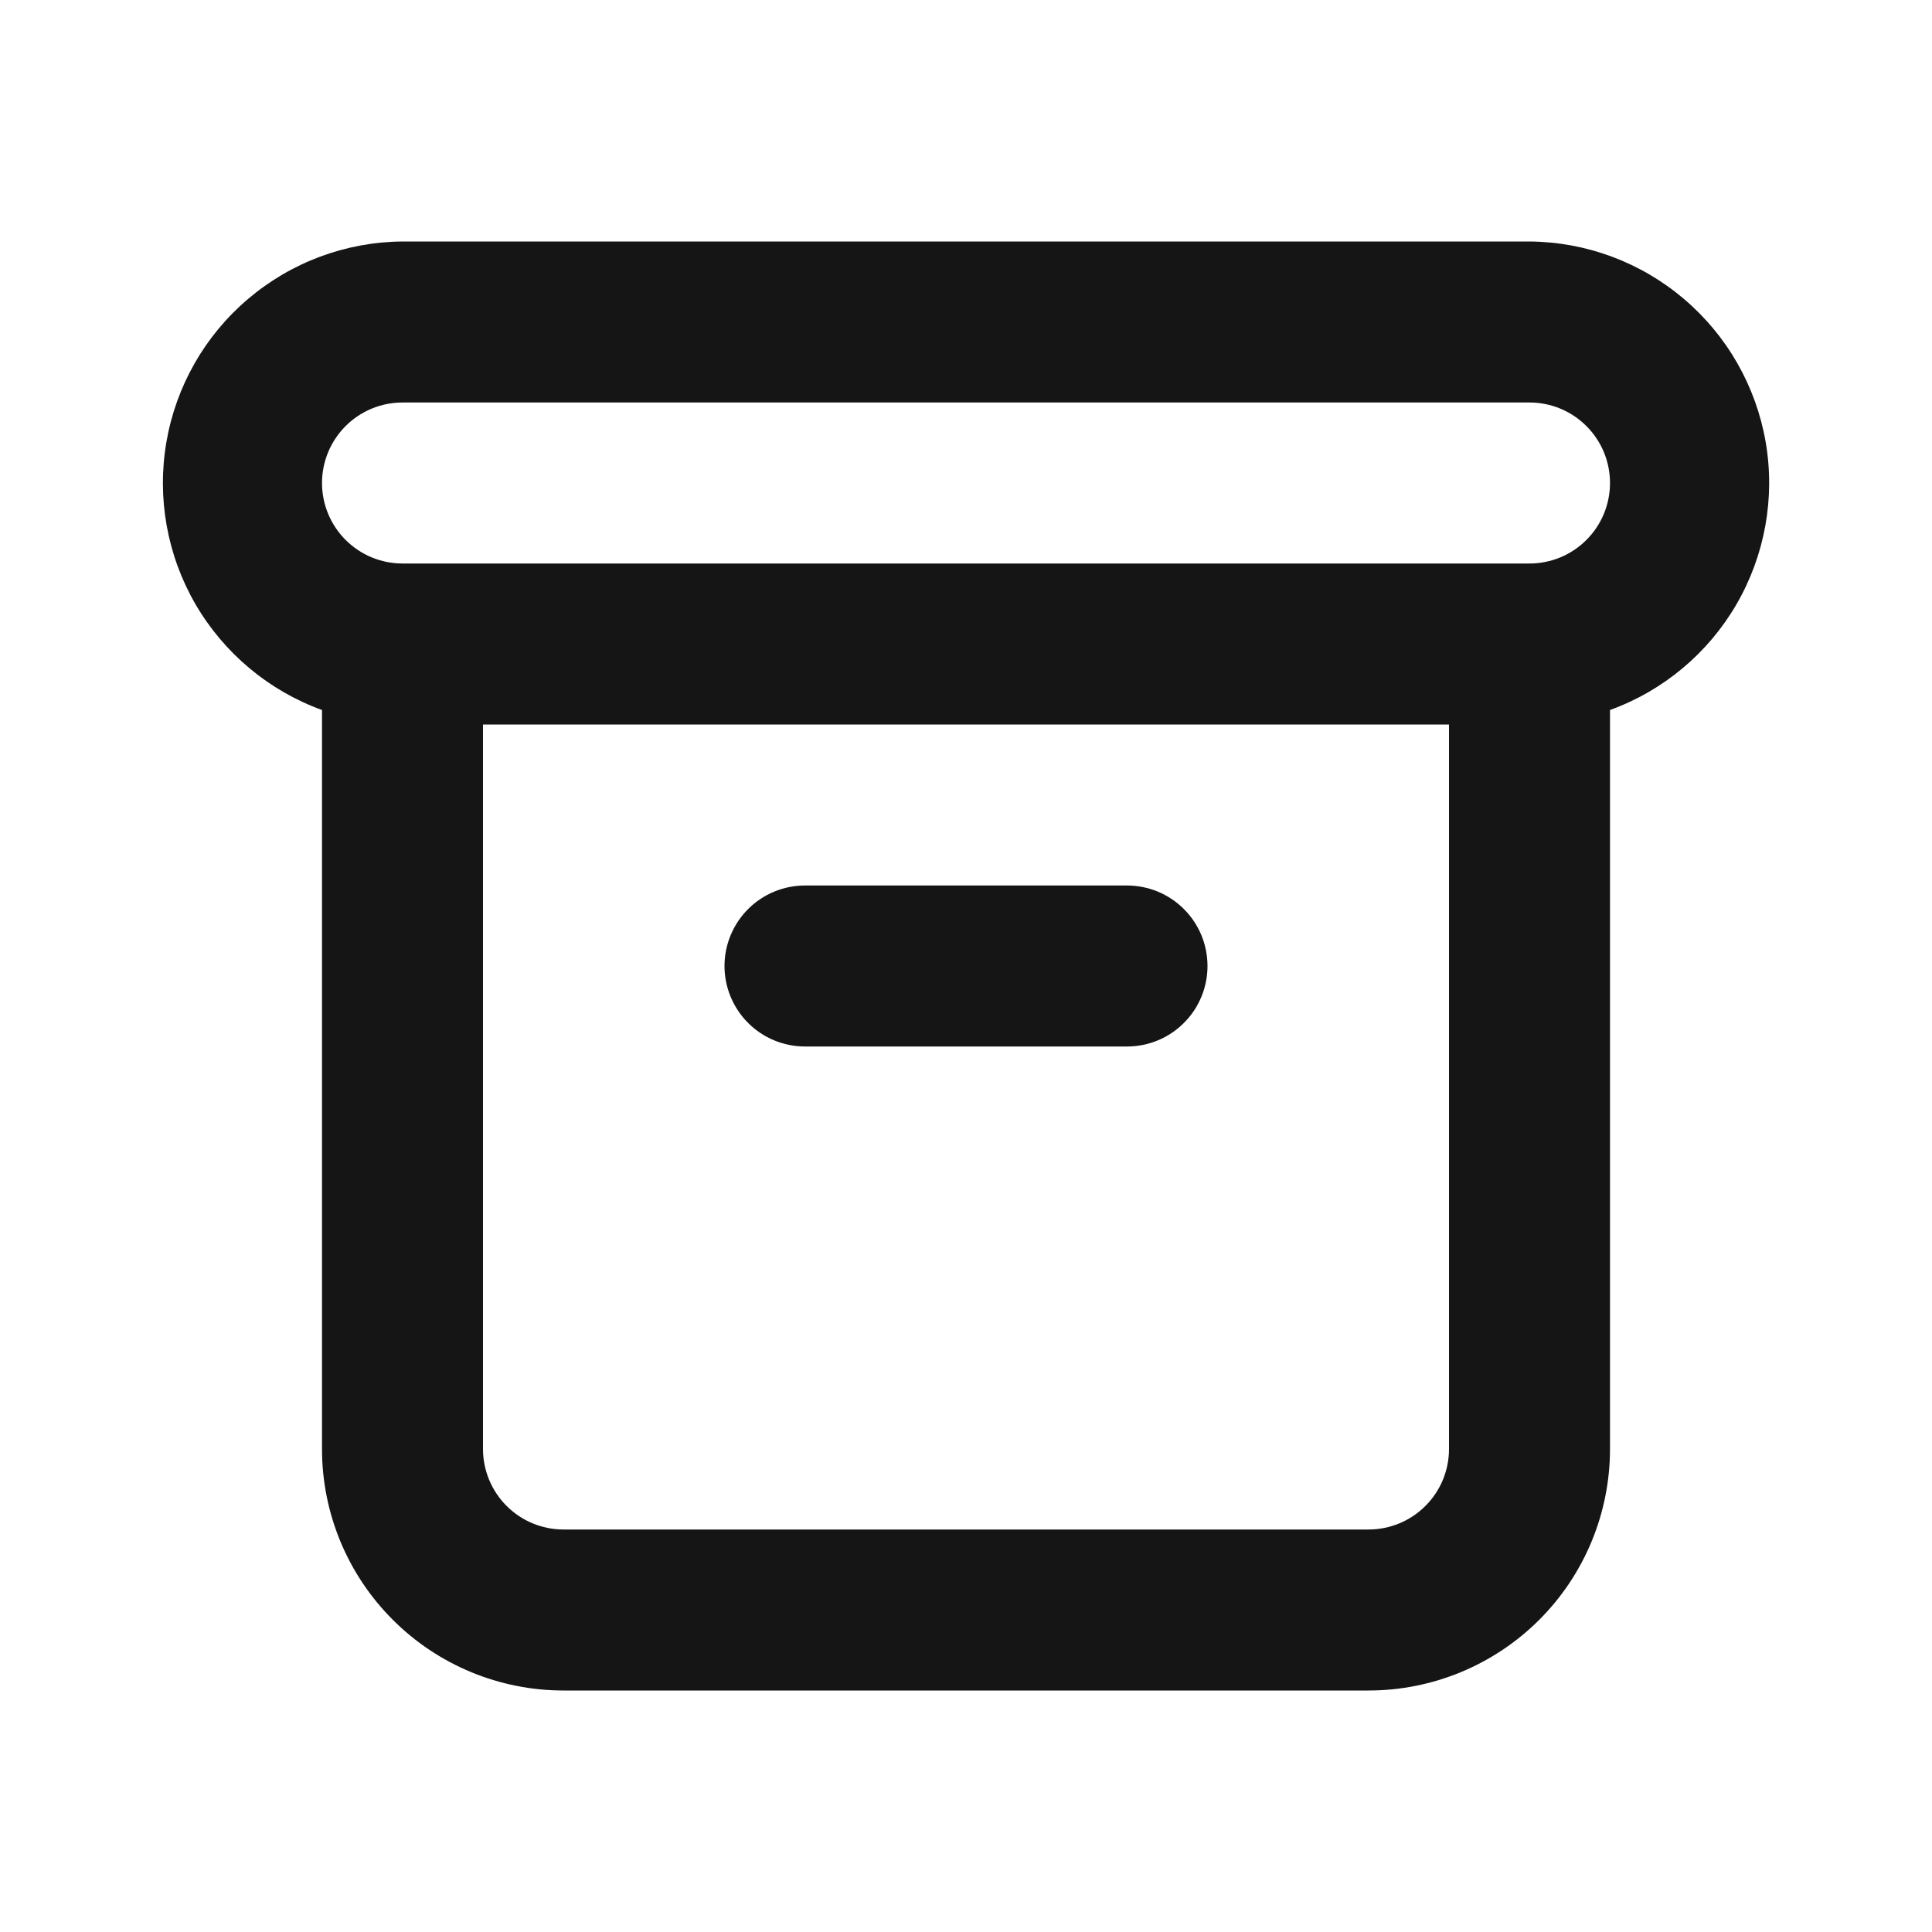
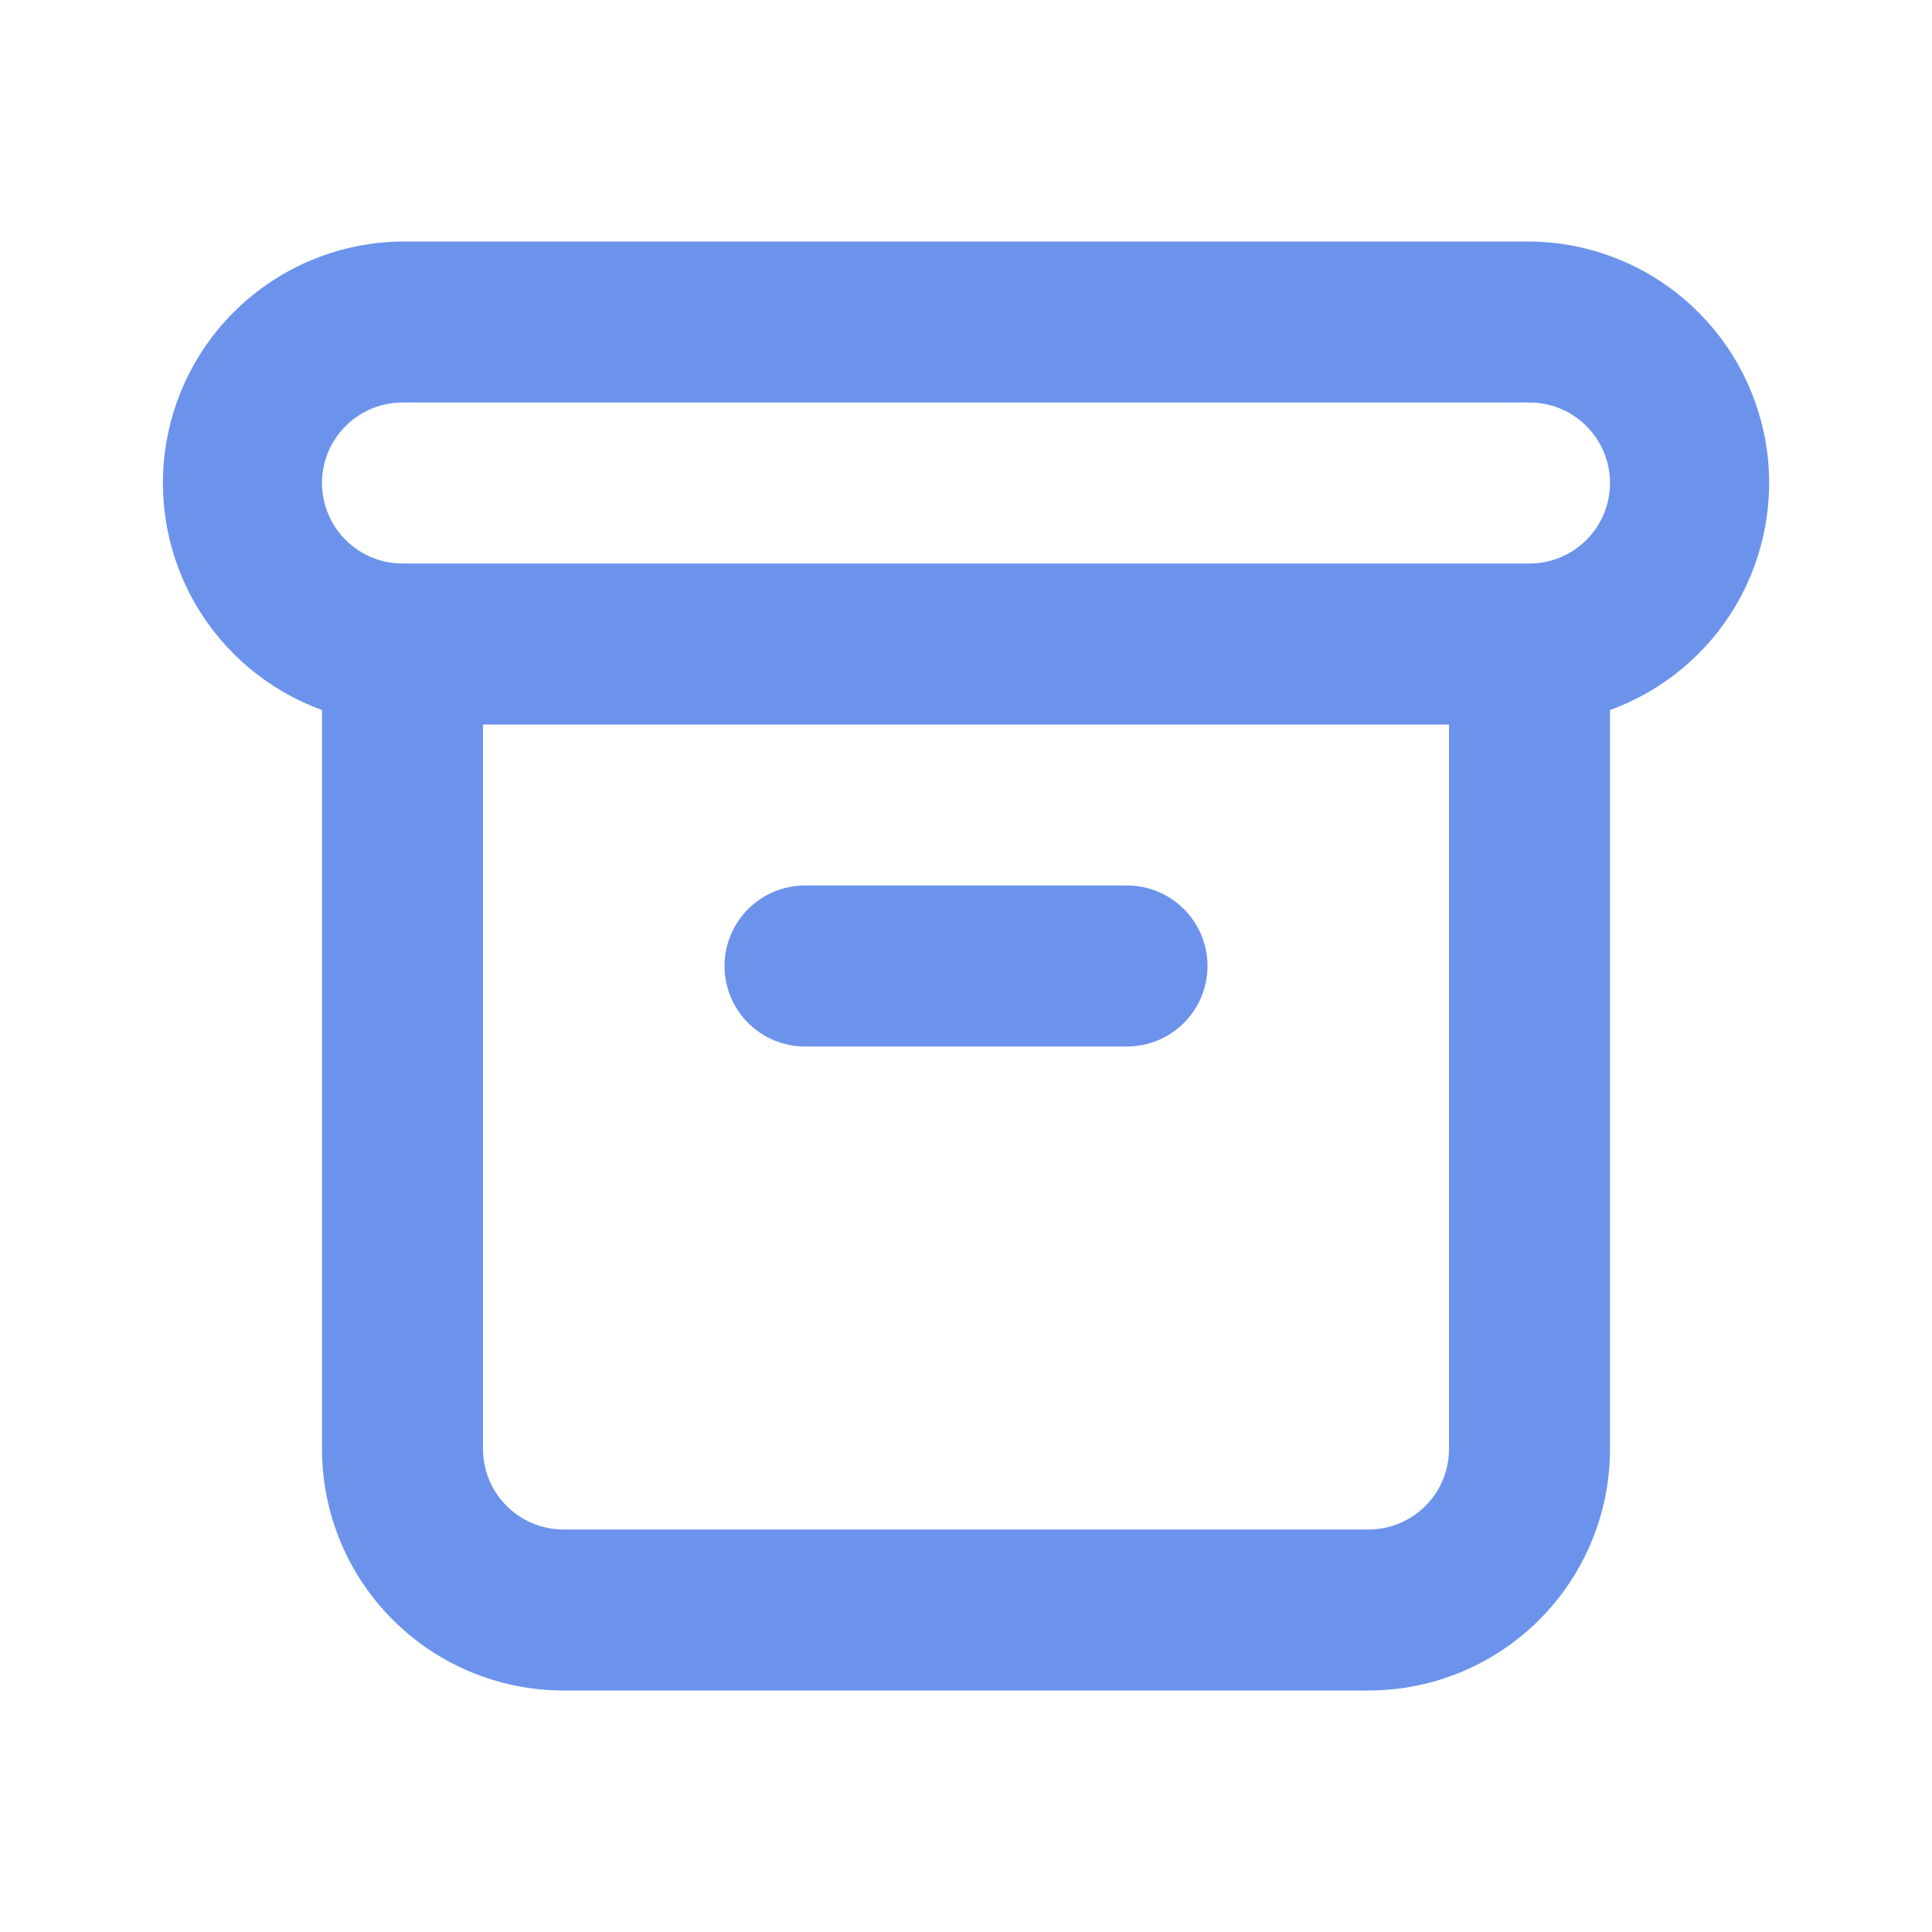
<svg xmlns="http://www.w3.org/2000/svg" width="24" height="24" viewBox="0 0 24 24" fill="none">
-   <path d="M10 13H14C14.265 13 14.52 12.895 14.707 12.707C14.895 12.52 15 12.265 15 12C15 11.735 14.895 11.48 14.707 11.293C14.52 11.105 14.265 11 14 11H10C9.735 11 9.481 11.105 9.293 11.293C9.106 11.48 9 11.735 9 12C9 12.265 9.106 12.52 9.293 12.707C9.481 12.895 9.735 13 10 13ZM19 3H5C4.297 3.005 3.617 3.258 3.081 3.714C2.545 4.169 2.186 4.798 2.067 5.492C1.948 6.185 2.076 6.899 2.429 7.507C2.783 8.115 3.339 8.58 4 8.82V18C4 18.796 4.316 19.559 4.879 20.121C5.441 20.684 6.205 21 7 21H17C17.796 21 18.559 20.684 19.122 20.121C19.684 19.559 20 18.796 20 18V8.82C20.662 8.58 21.218 8.115 21.571 7.507C21.924 6.899 22.053 6.185 21.934 5.492C21.814 4.798 21.455 4.169 20.919 3.714C20.383 3.258 19.704 3.005 19 3ZM18 18C18 18.265 17.895 18.52 17.707 18.707C17.52 18.895 17.265 19 17 19H7C6.735 19 6.481 18.895 6.293 18.707C6.106 18.52 6 18.265 6 18V9H18V18ZM19 7H5C4.735 7 4.481 6.895 4.293 6.707C4.106 6.52 4 6.265 4 6C4 5.735 4.106 5.48 4.293 5.293C4.481 5.105 4.735 5 5 5H19C19.265 5 19.52 5.105 19.707 5.293C19.895 5.48 20 5.735 20 6C20 6.265 19.895 6.52 19.707 6.707C19.52 6.895 19.265 7 19 7Z" fill="#151515" />
+   <path d="M10 13H14C14.265 13 14.52 12.895 14.707 12.707C14.895 12.52 15 12.265 15 12C15 11.735 14.895 11.48 14.707 11.293C14.52 11.105 14.265 11 14 11H10C9.735 11 9.481 11.105 9.293 11.293C9.106 11.48 9 11.735 9 12C9 12.265 9.106 12.52 9.293 12.707C9.481 12.895 9.735 13 10 13ZM19 3H5C4.297 3.005 3.617 3.258 3.081 3.714C2.545 4.169 2.186 4.798 2.067 5.492C1.948 6.185 2.076 6.899 2.429 7.507C2.783 8.115 3.339 8.58 4 8.82V18C4 18.796 4.316 19.559 4.879 20.121C5.441 20.684 6.205 21 7 21H17C17.796 21 18.559 20.684 19.122 20.121C19.684 19.559 20 18.796 20 18V8.82C20.662 8.58 21.218 8.115 21.571 7.507C21.924 6.899 22.053 6.185 21.934 5.492C21.814 4.798 21.455 4.169 20.919 3.714C20.383 3.258 19.704 3.005 19 3ZM18 18C18 18.265 17.895 18.52 17.707 18.707C17.52 18.895 17.265 19 17 19H7C6.735 19 6.481 18.895 6.293 18.707C6.106 18.52 6 18.265 6 18V9H18V18ZM19 7H5C4.735 7 4.481 6.895 4.293 6.707C4.106 6.52 4 6.265 4 6C4 5.735 4.106 5.48 4.293 5.293C4.481 5.105 4.735 5 5 5H19C19.265 5 19.52 5.105 19.707 5.293C19.895 5.48 20 5.735 20 6C20 6.265 19.895 6.52 19.707 6.707C19.52 6.895 19.265 7 19 7Z" fill="#6C93EC" />
</svg>
